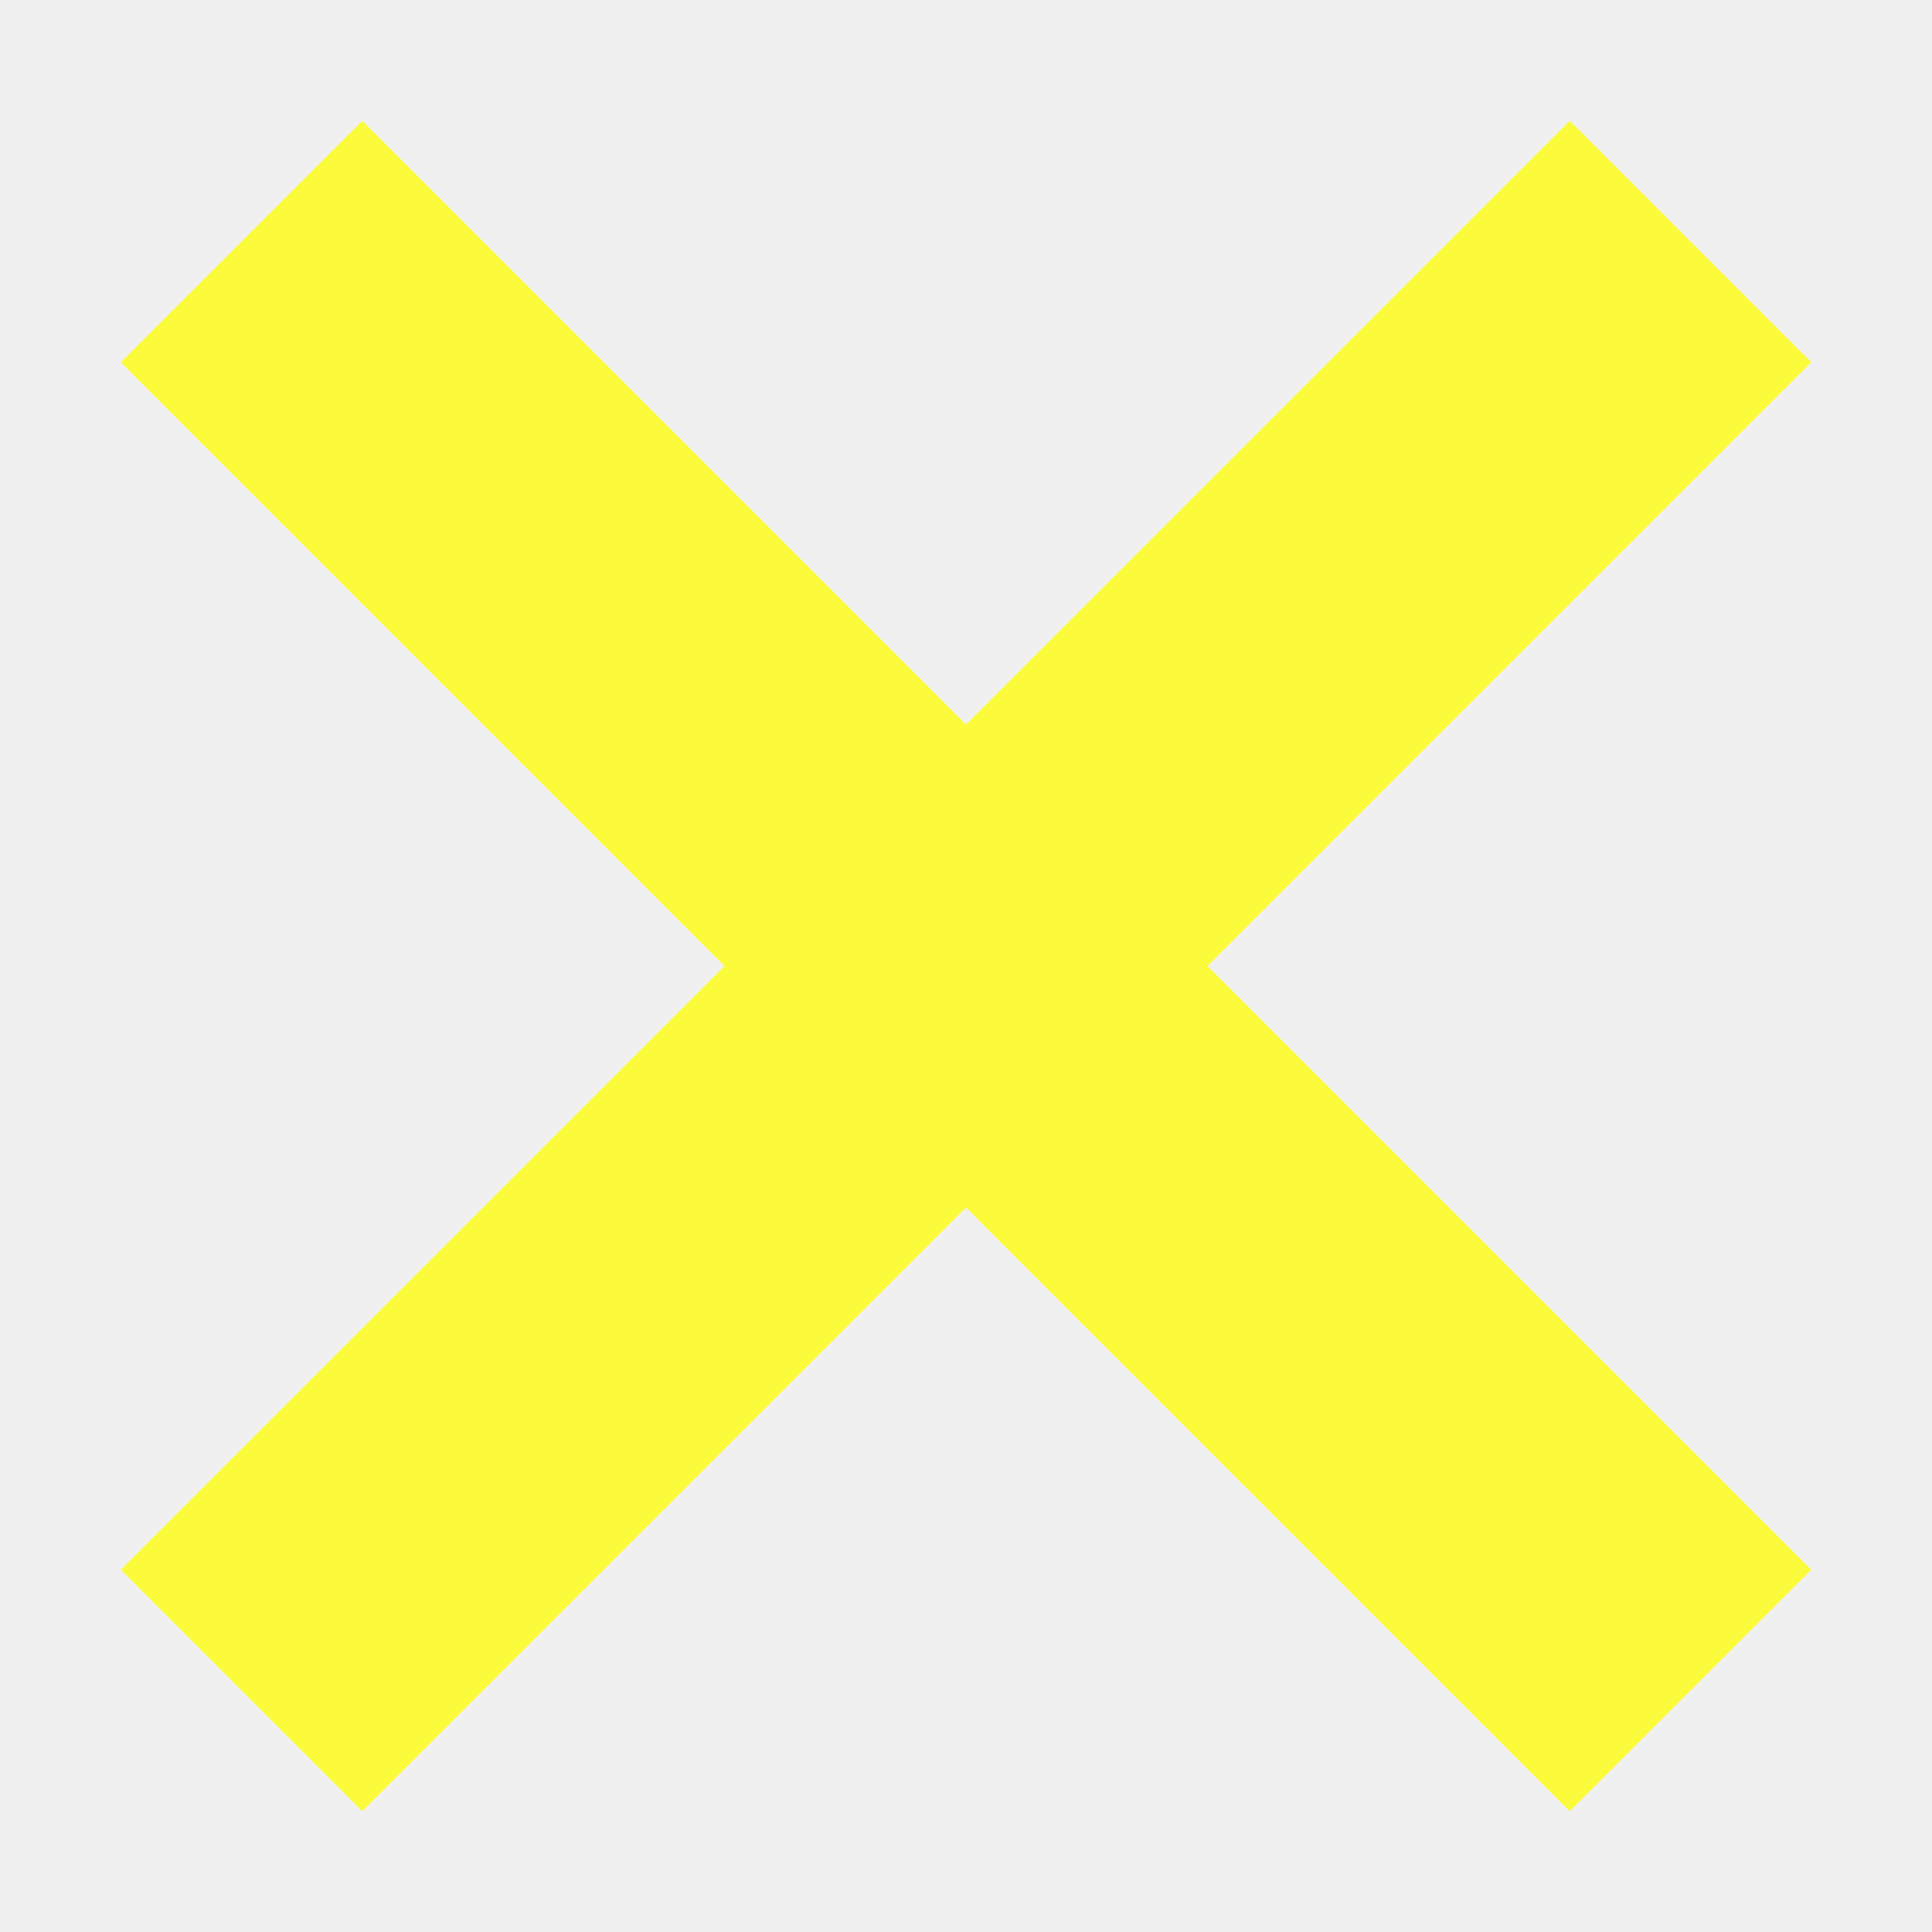
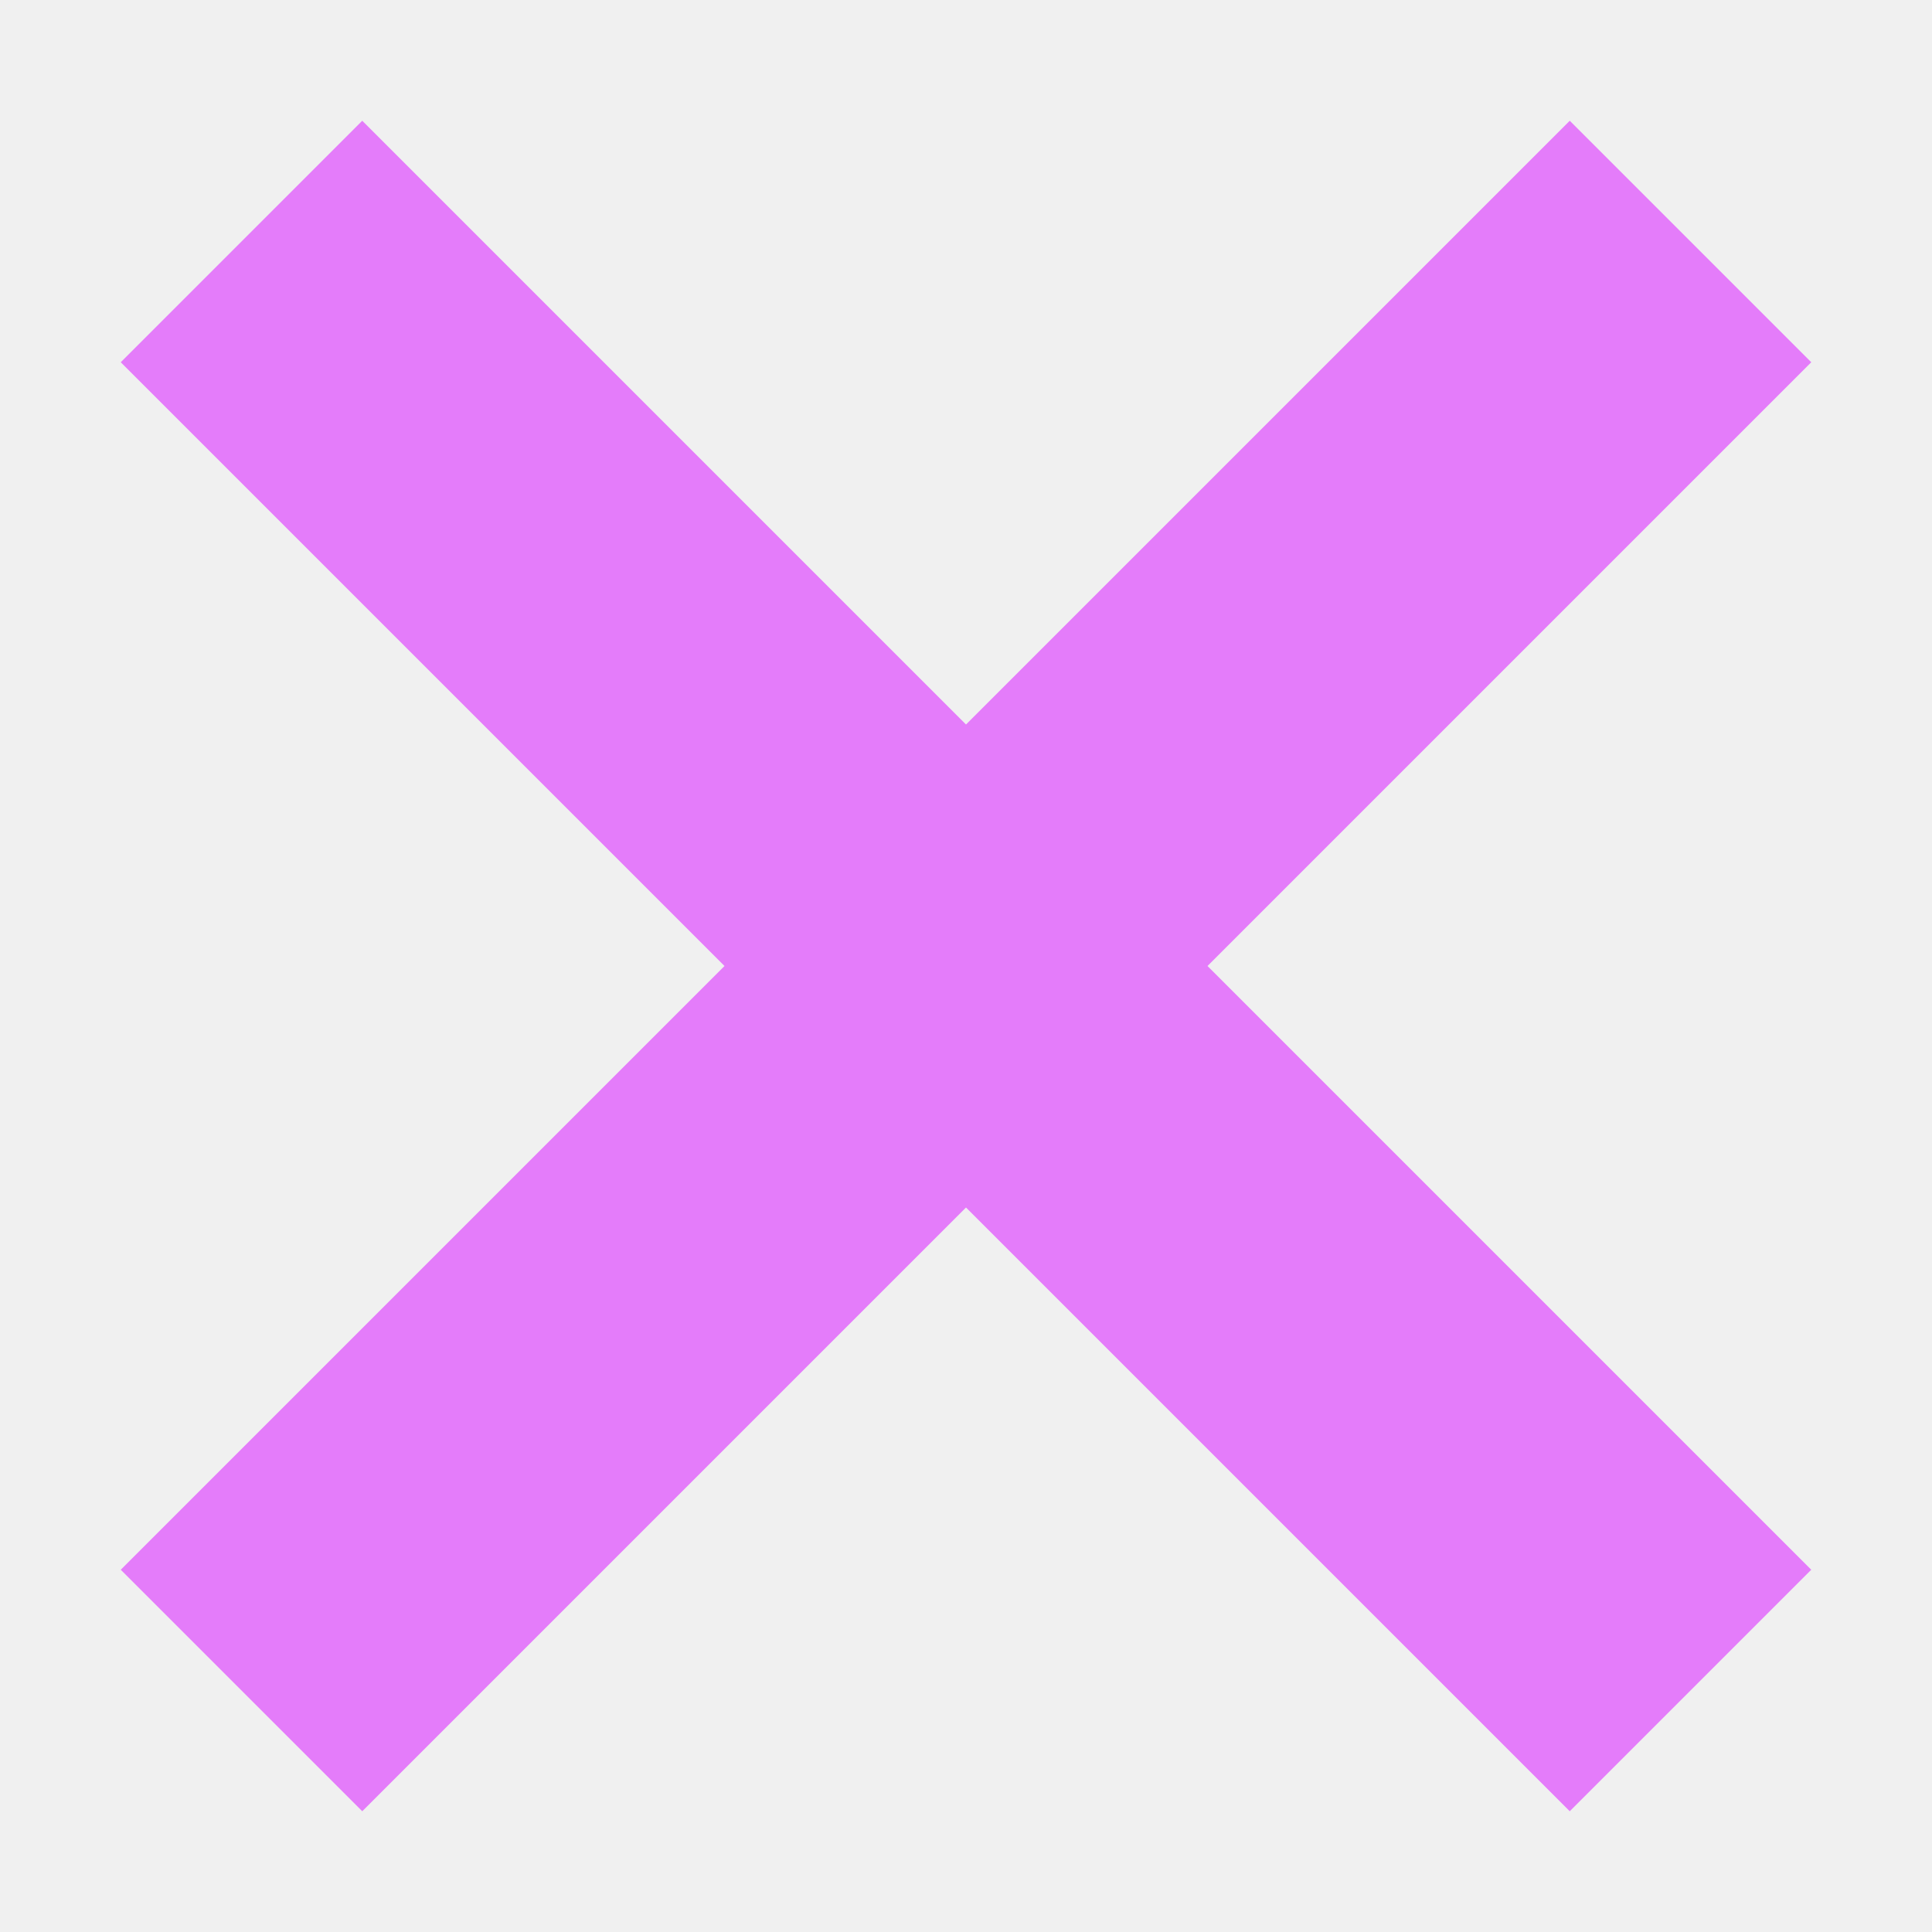
<svg xmlns="http://www.w3.org/2000/svg" width="16" height="16" version="1.1" id="svg1">
  <defs id="defs1" />
-   <path fill="#fff" fill-opacity=".75" d="m1 3 2-2 5 5 5-5 2 2-5 5 5 5-2 2-5-5-5 5-2-2 5-5z" id="path1" style="fill:#ffff00" />
+   <path fill="#fff" fill-opacity=".75" d="m1 3 2-2 5 5 5-5 2 2-5 5 5 5-2 2-5-5-5 5-2-2 5-5z" id="path1" style="fill:#e47cfa;fill-opacity:1" />
</svg>
